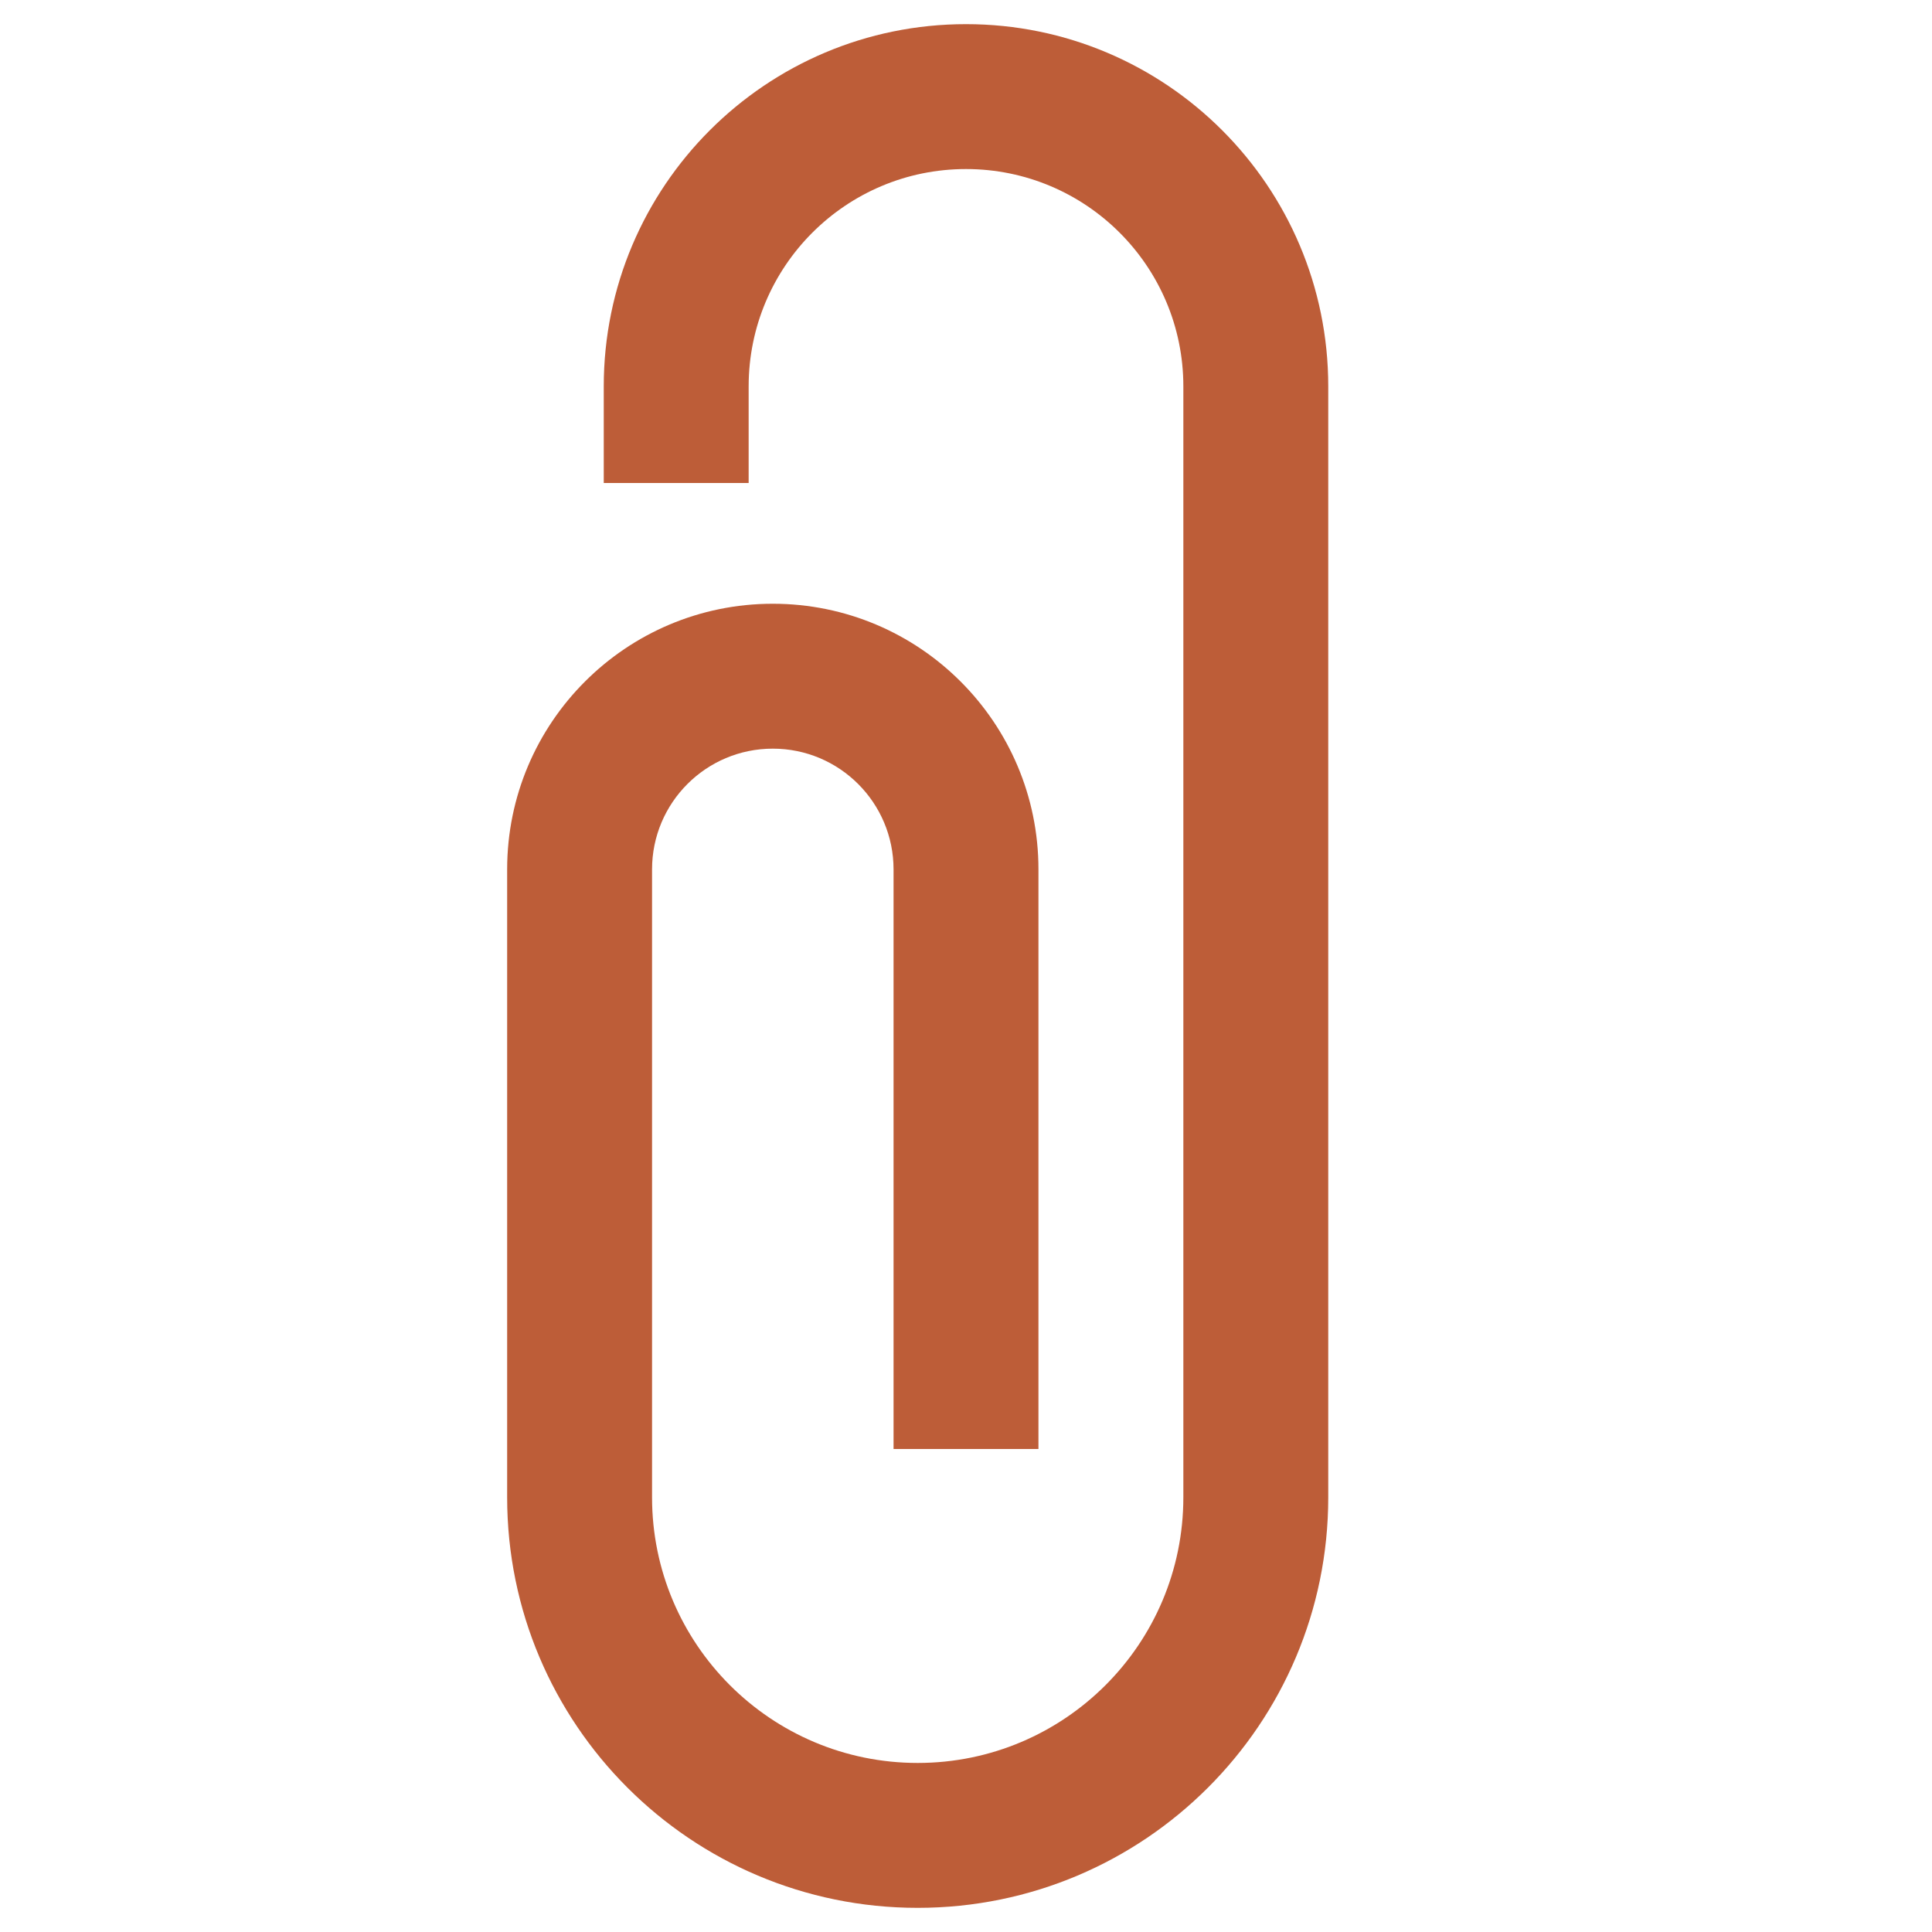
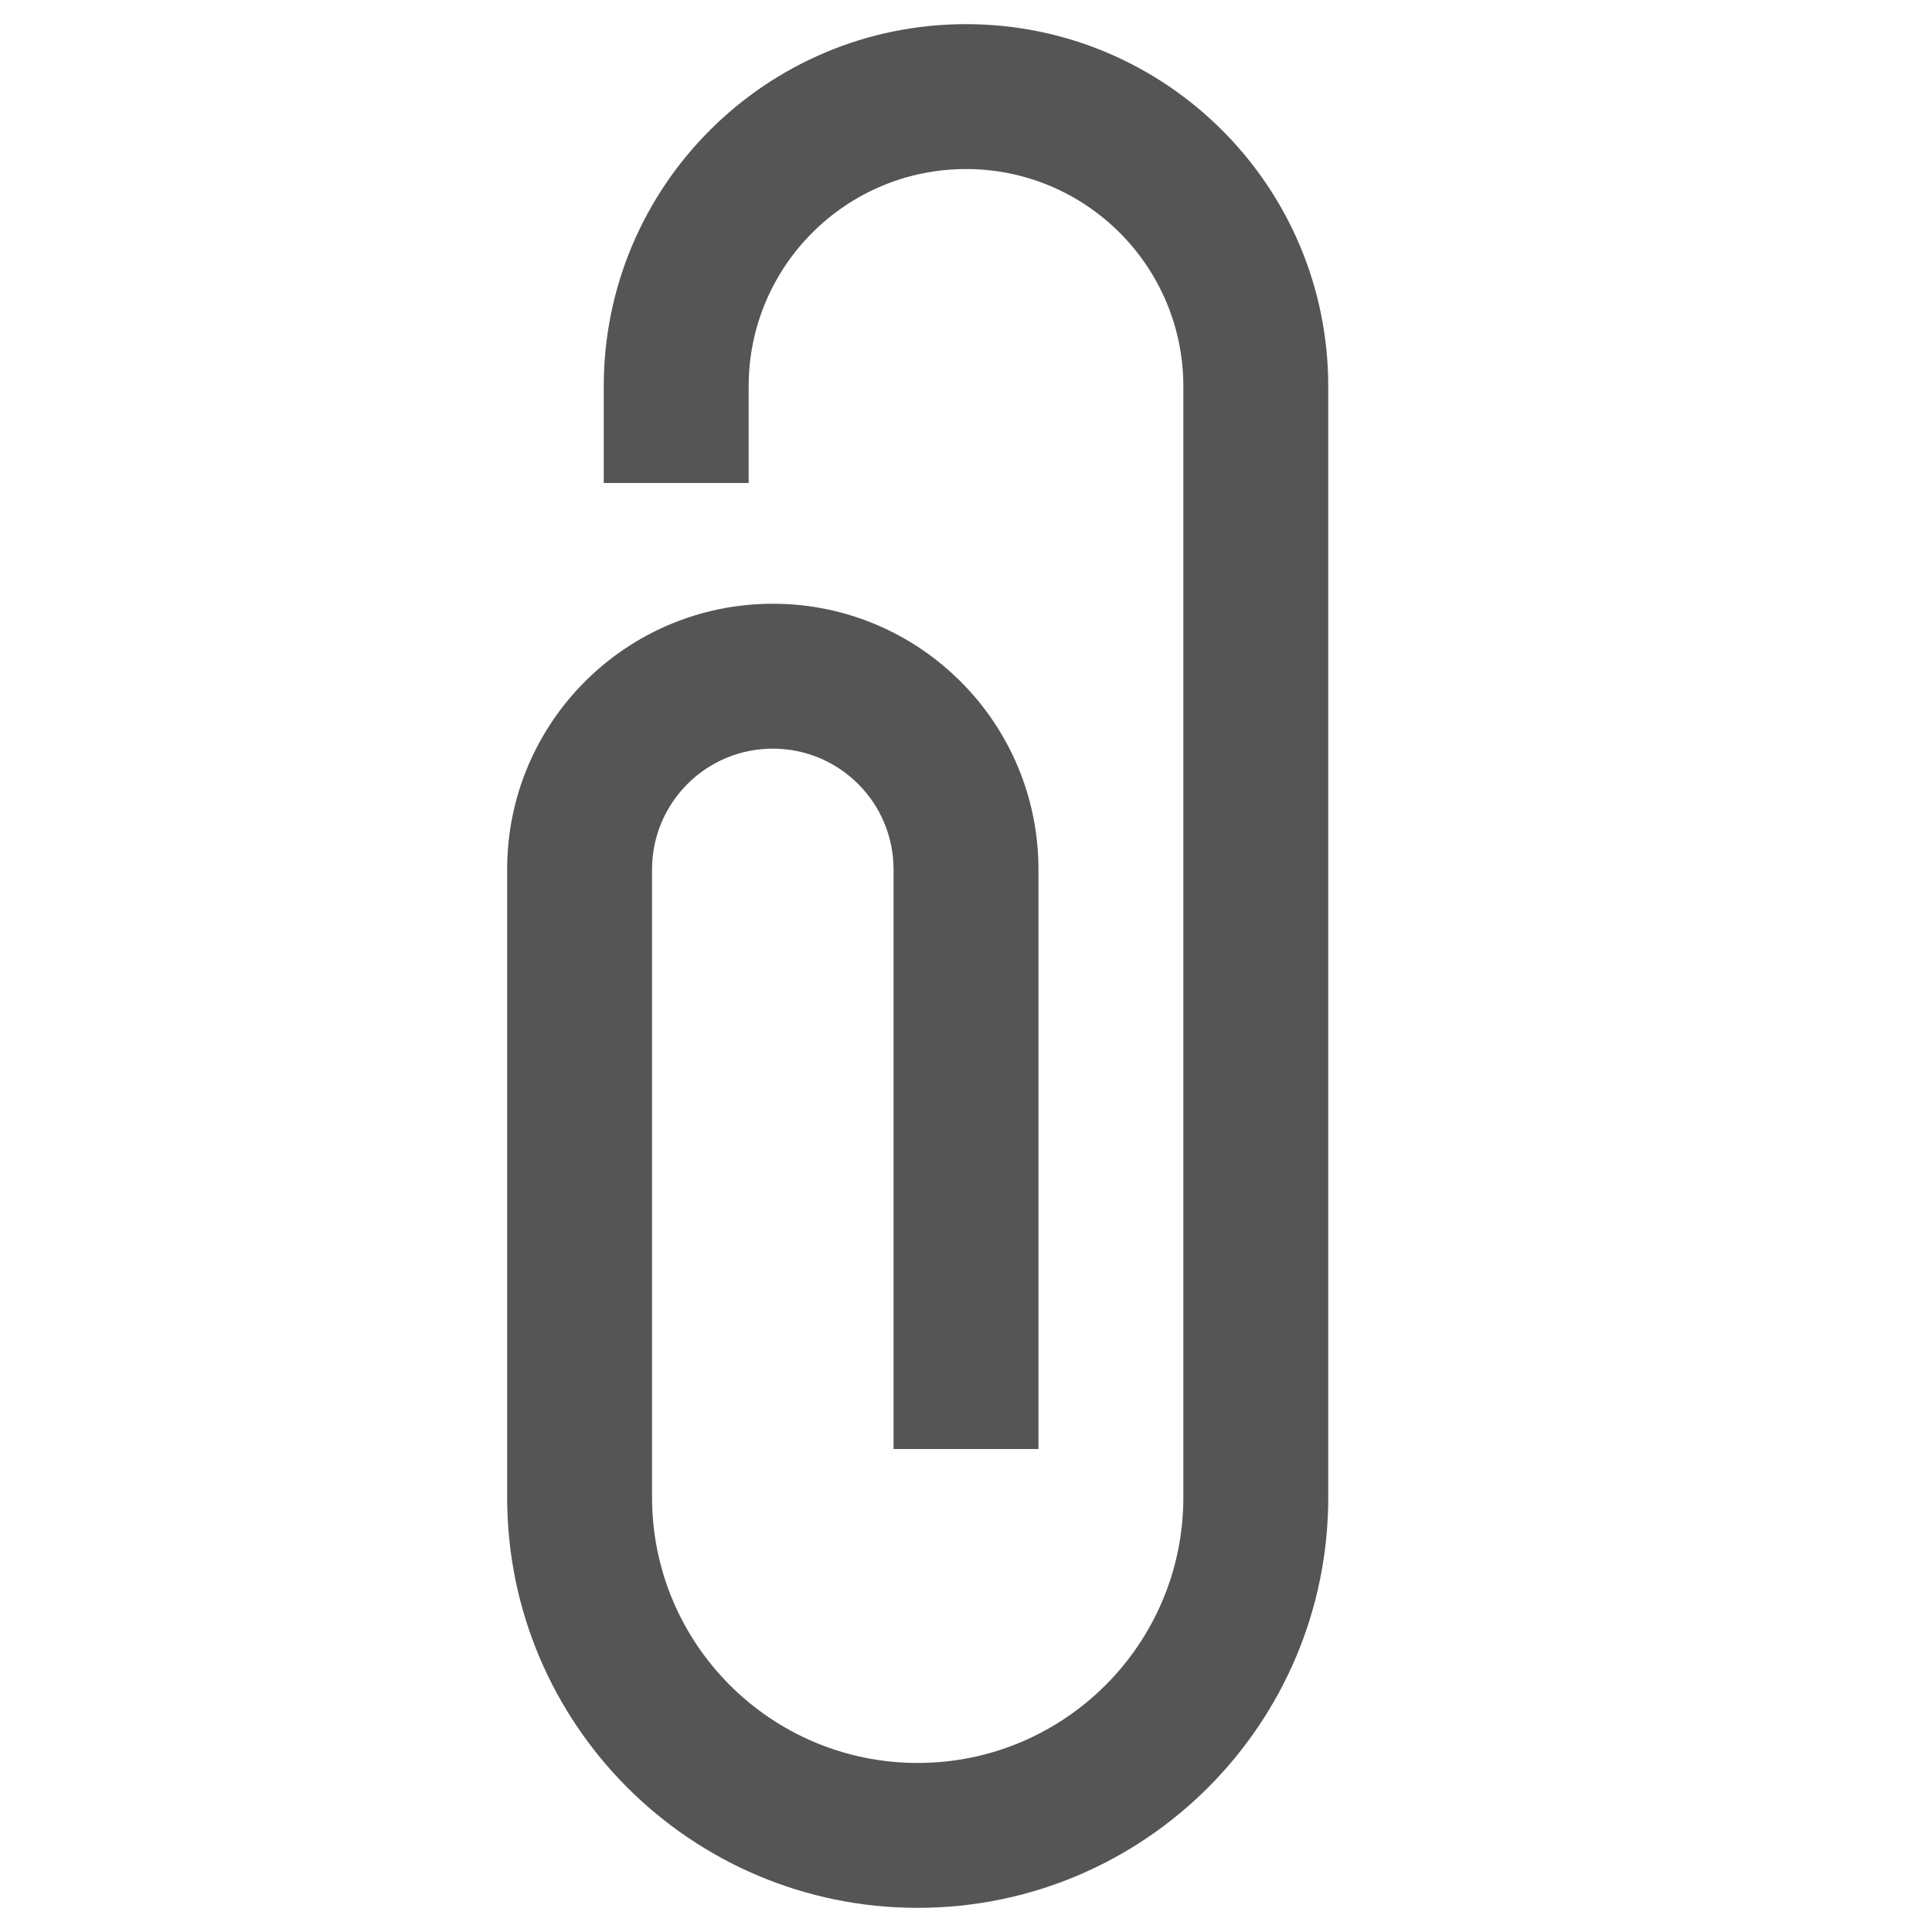
<svg xmlns="http://www.w3.org/2000/svg" viewBox="0 0 20 20">
-   <path d="M9.5 19.75a4.25 4.25 0 0 1-4.25-4.25v-6.5a2.75 2.75 0 0 1 5.5 0v6h-1.5v-6a1.25 1.25 0 0 0-2.5 0v6.5a2.75 2.75 0 0 0 5.5 0v-11.5a2.25 2.25 0 0 0-4.5 0v1h-1.5v-1a3.75 3.75 0 0 1 7.5 0v11.5a4.25 4.25 0 0 1-4.25 4.25z" fill="#137bbb" />
-   <style>path{fill:#bd5d38}@media (prefers-color-scheme:dark){path{fill:#fafafa}}</style>
+   <path d="M9.5 19.75a4.25 4.25 0 0 1-4.25-4.25v-6.5a2.75 2.75 0 0 1 5.5 0v6h-1.5v-6a1.25 1.25 0 0 0-2.5 0v6.5a2.75 2.75 0 0 0 5.5 0v-11.5a2.25 2.25 0 0 0-4.5 0v1h-1.5v-1a3.75 3.75 0 0 1 7.5 0v11.5a4.25 4.25 0 0 1-4.25 4.25z" fill="#555" />
+   <style>path{fill:#555}@media (prefers-color-scheme:dark){path{fill:#fafafa}}</style>
</svg>
